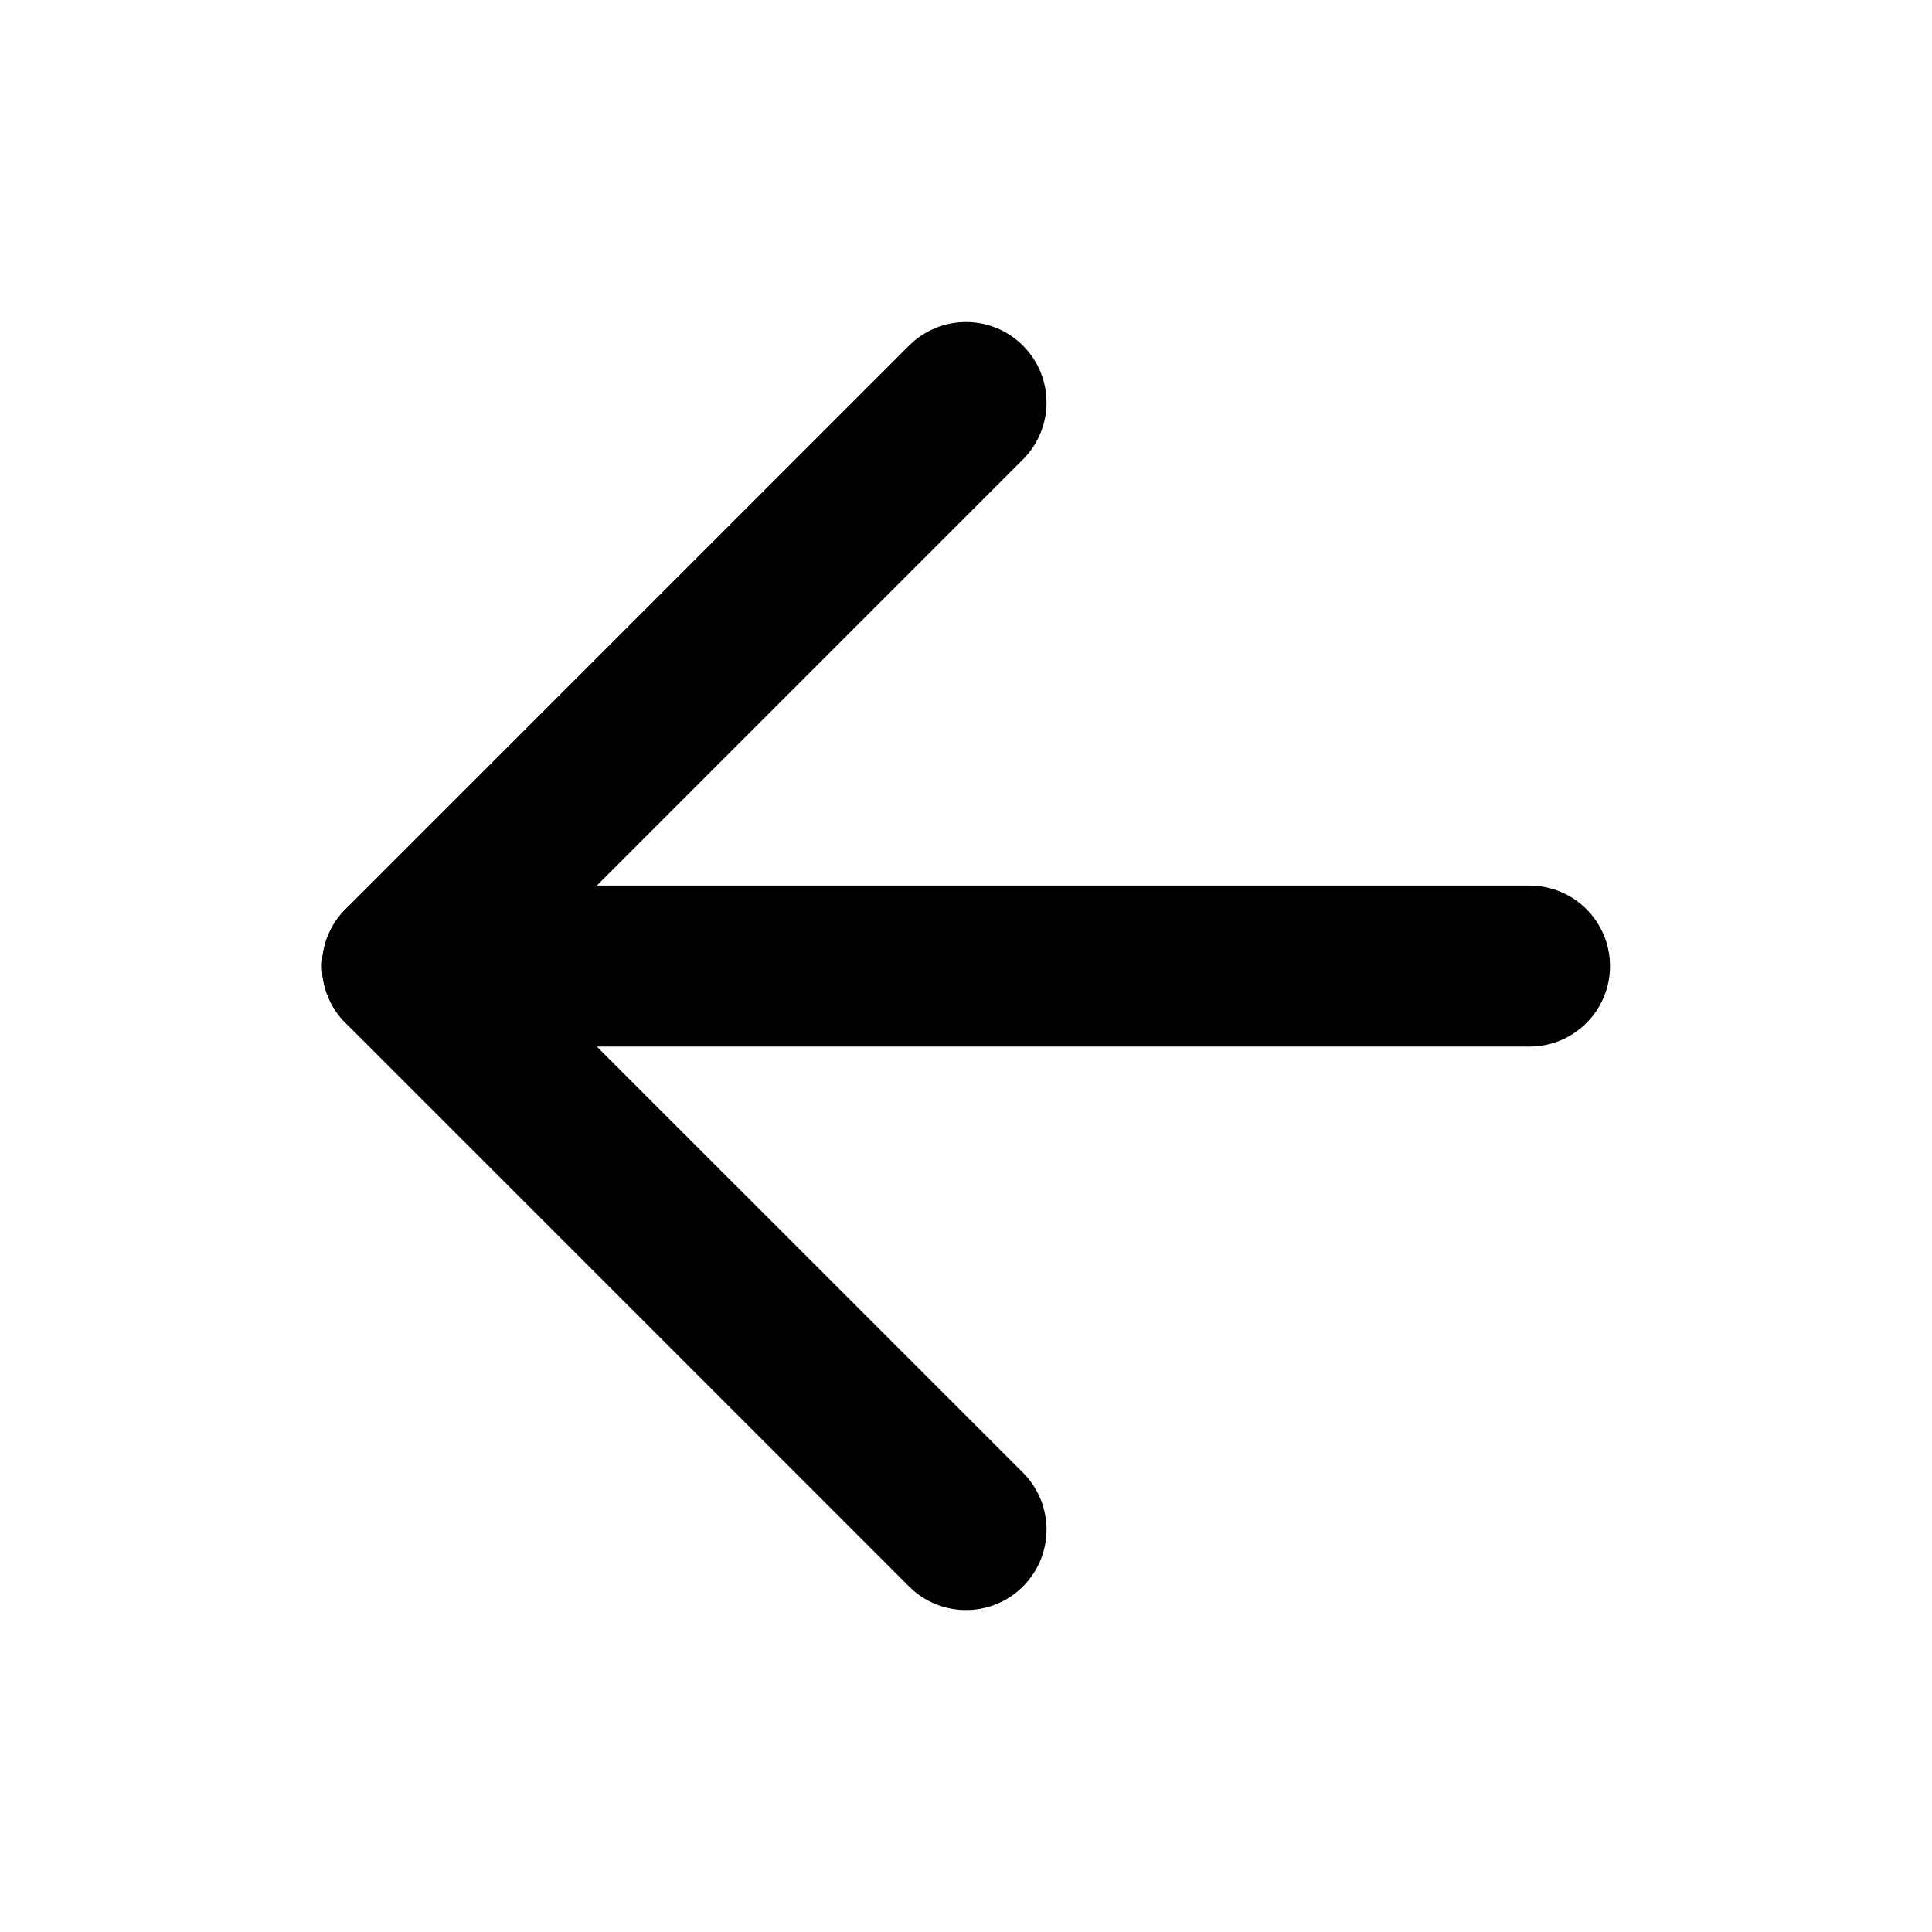
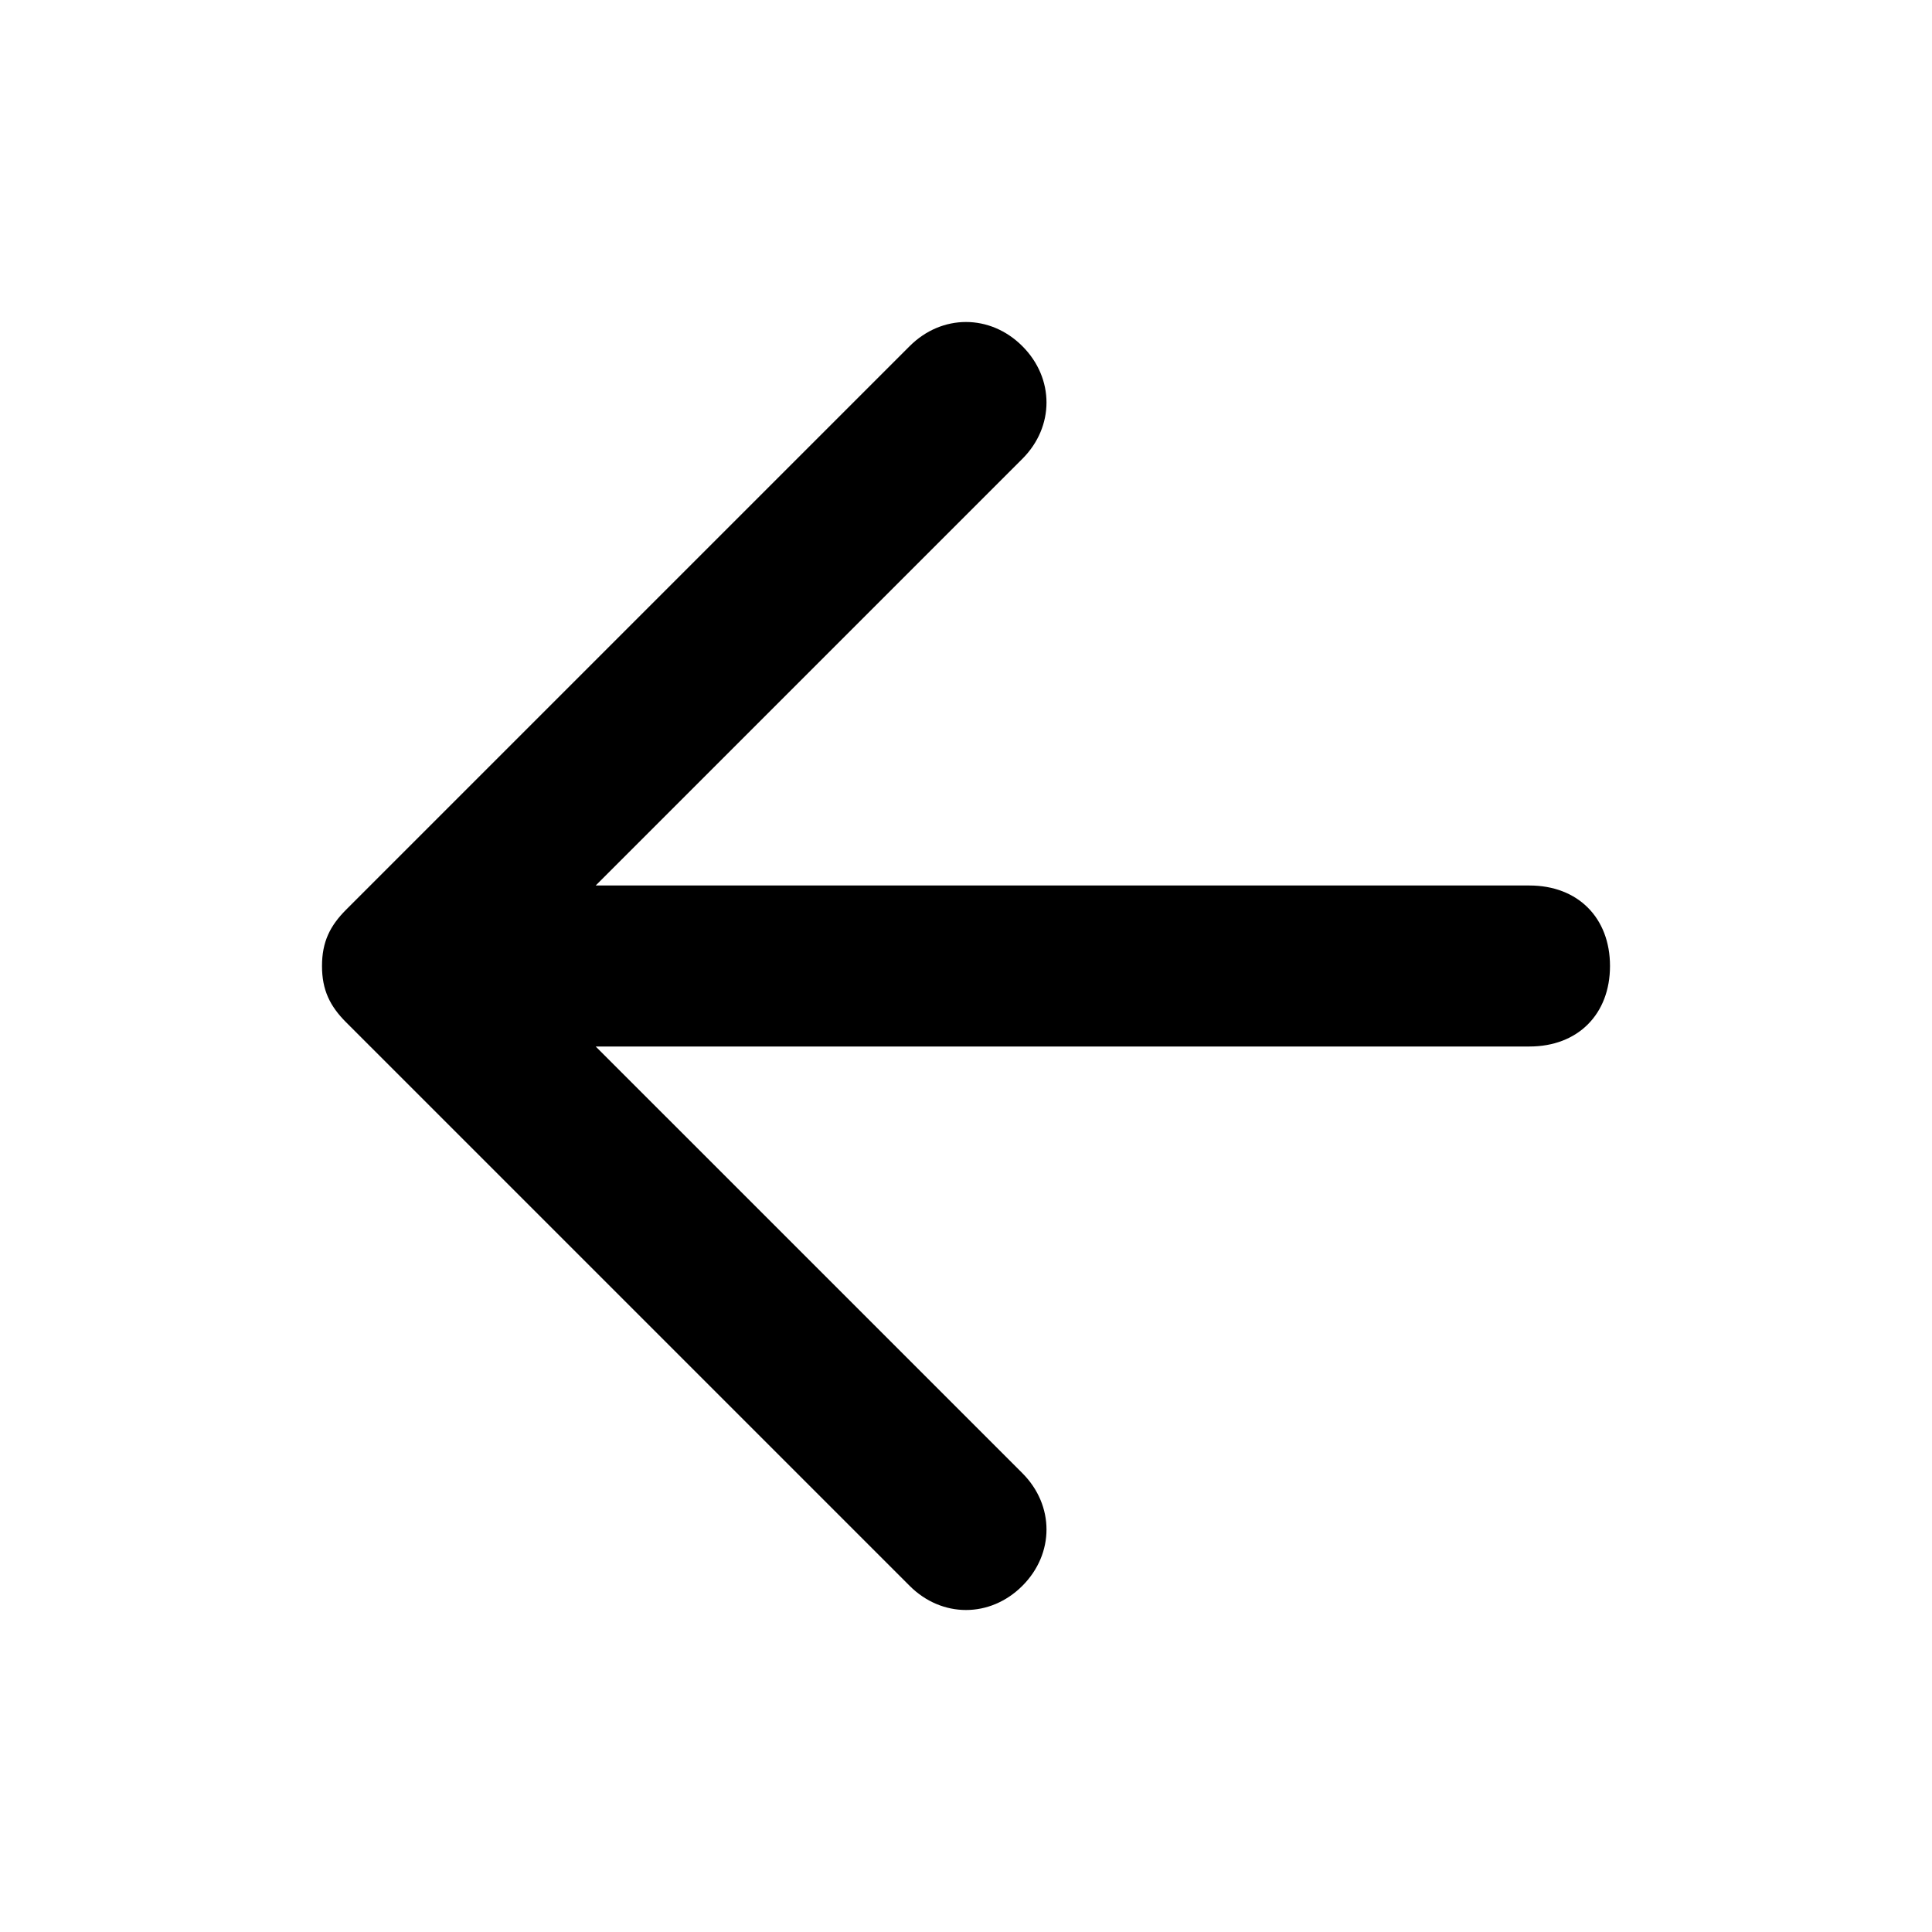
<svg xmlns="http://www.w3.org/2000/svg" width="24" height="24" viewBox="0 0 24 24" fill="none">
-   <path fill-rule="evenodd" clip-rule="evenodd" d="M4 12.001C4 11.448 4.448 11.001 5 11.001H19C19.552 11.001 20 11.448 20 12.001C20 12.553 19.552 13.001 19 13.001H5C4.448 13.001 4 12.553 4 12.001Z" fill="black" />
-   <path fill-rule="evenodd" clip-rule="evenodd" d="M12.707 4.293C13.098 4.684 13.098 5.317 12.707 5.708L6.414 12.001L12.707 18.293C13.098 18.684 13.098 19.317 12.707 19.708C12.317 20.098 11.683 20.098 11.293 19.708L4.293 12.708C3.902 12.317 3.902 11.684 4.293 11.293L11.293 4.293C11.683 3.903 12.317 3.903 12.707 4.293Z" fill="black" />
+   <path d="M12.7 5.7C13.1 5.3 13.1 4.7 12.7 4.3C12.3 3.9 11.7 3.9 11.3 4.3L4.3 11.3C4.1 11.5 4 11.7 4 12C4 12.3 4.1 12.5 4.3 12.7L11.3 19.7C11.7 20.1 12.3 20.1 12.7 19.7C13.1 19.3 13.1 18.7 12.7 18.3L7.4 13H19C19.6 13 20 12.6 20 12C20 11.4 19.6 11 19 11H7.4L12.7 5.7Z" fill="black" />
</svg>
